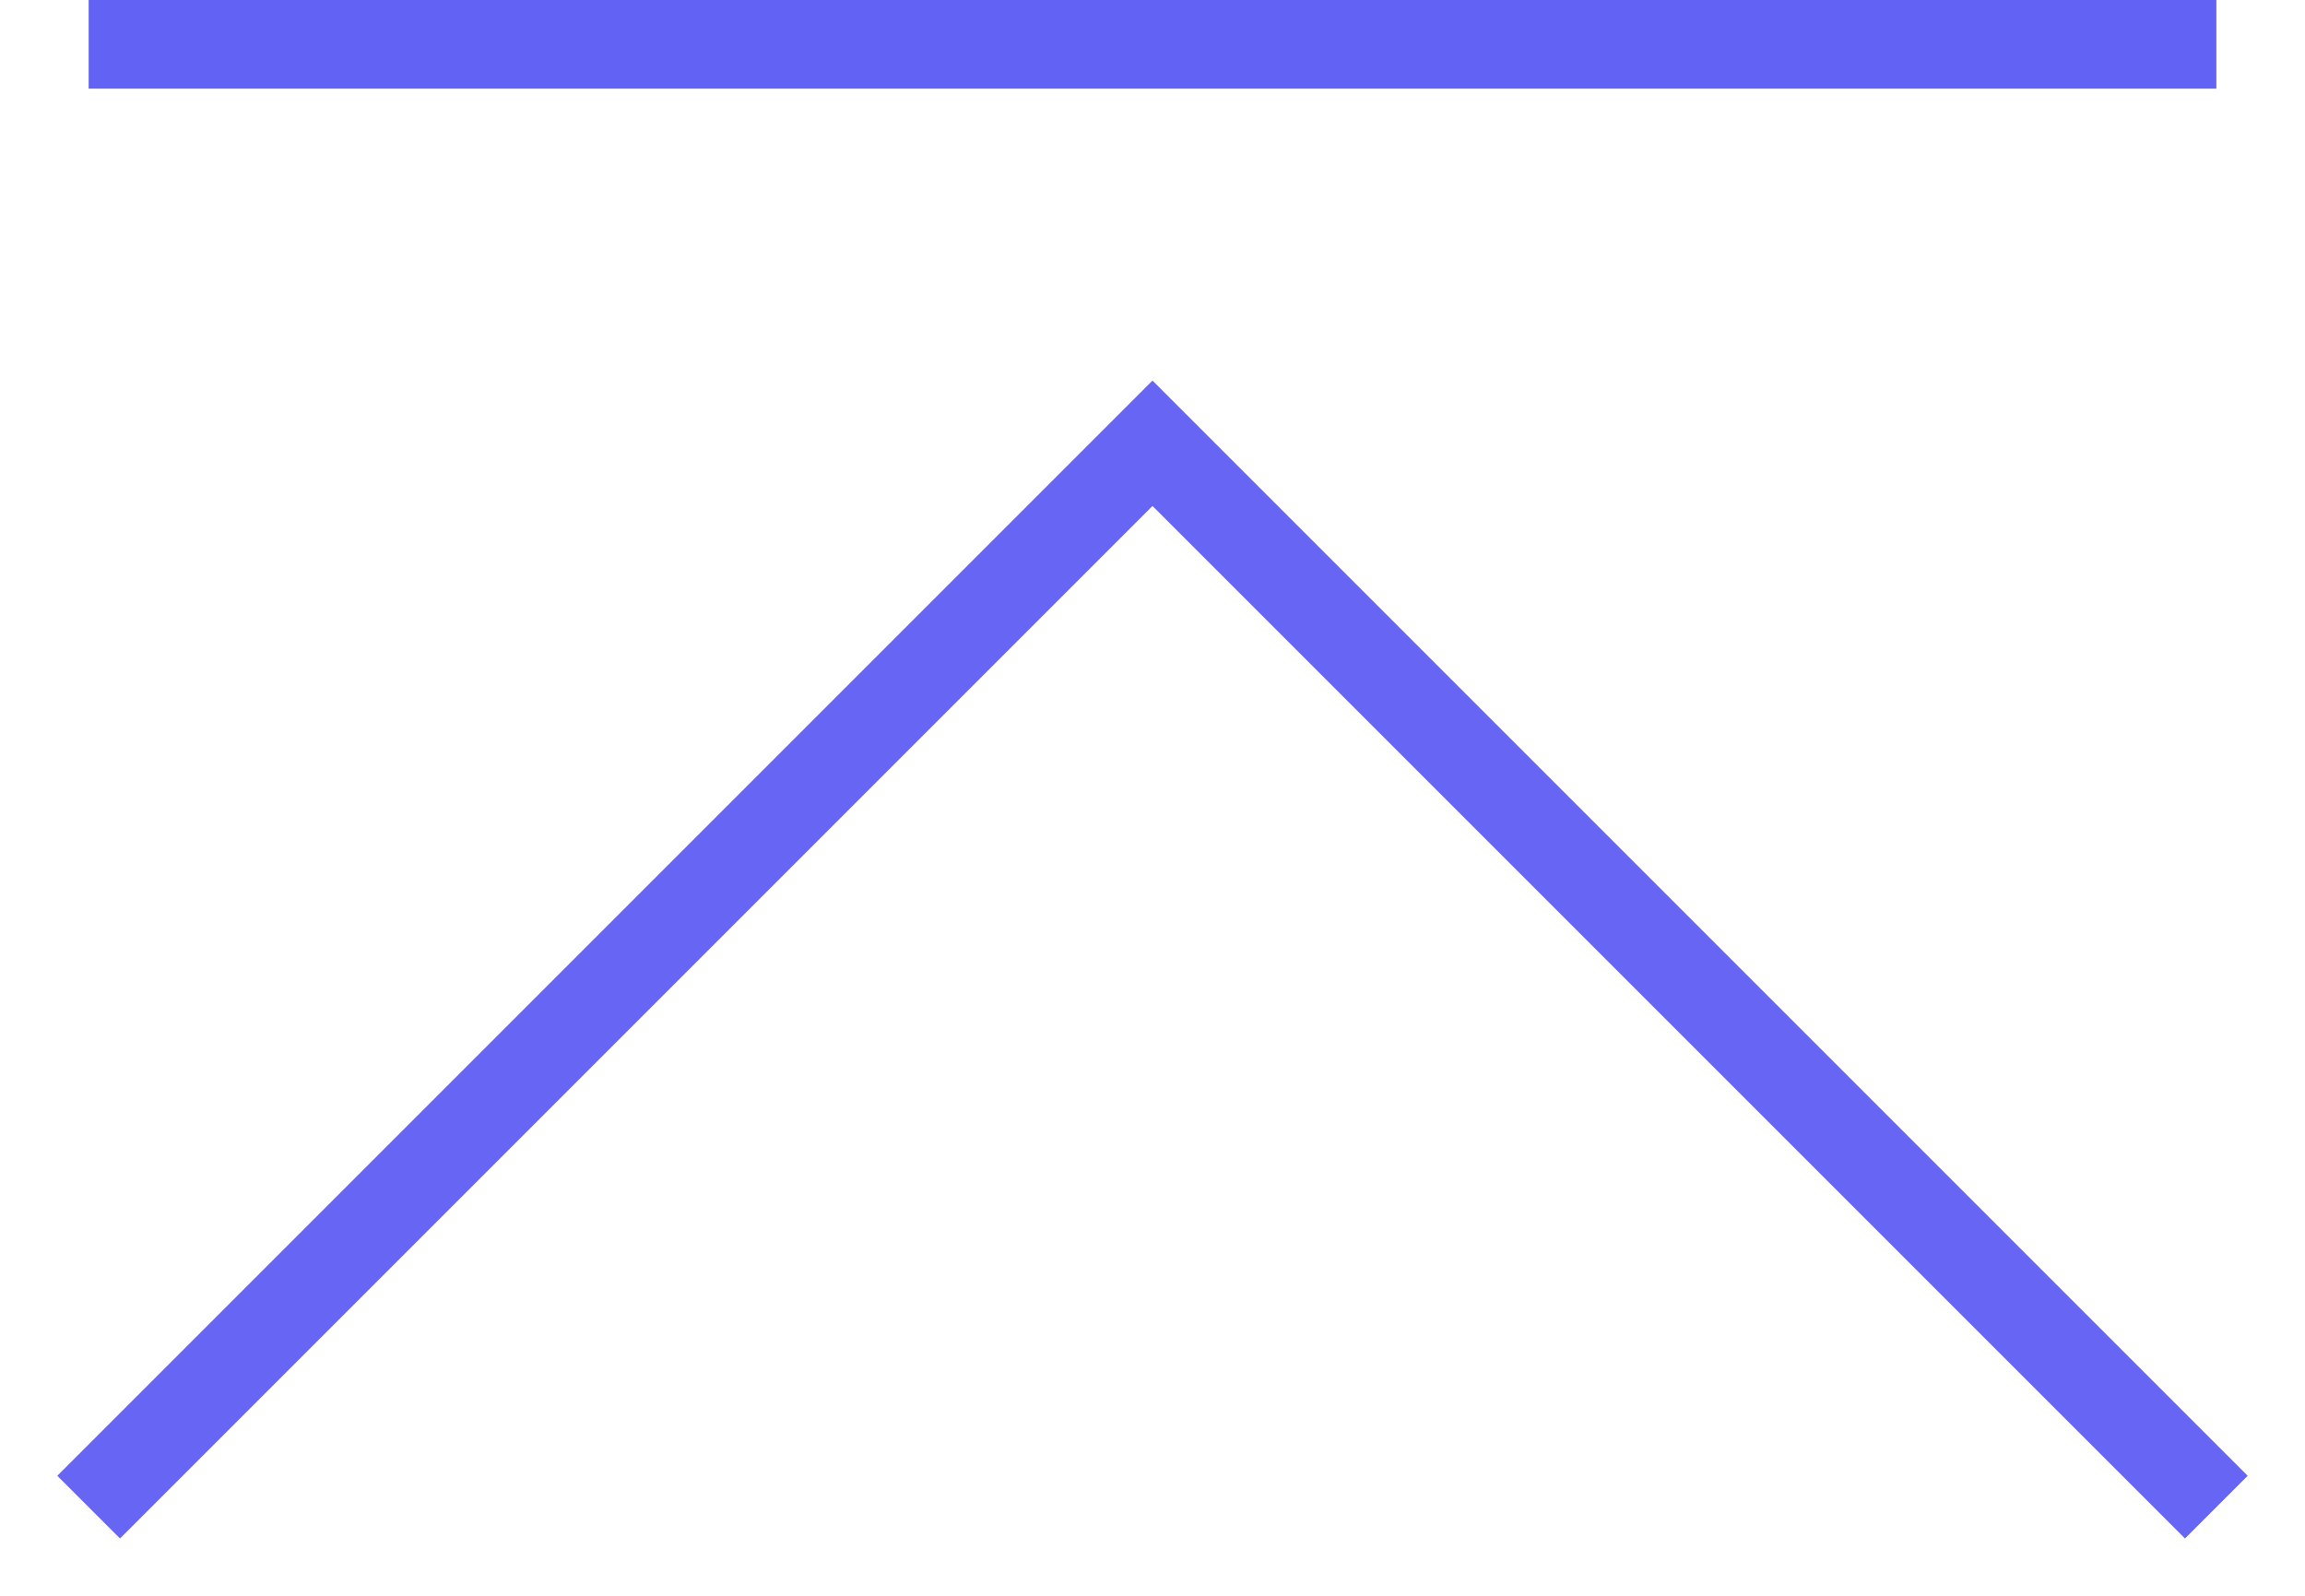
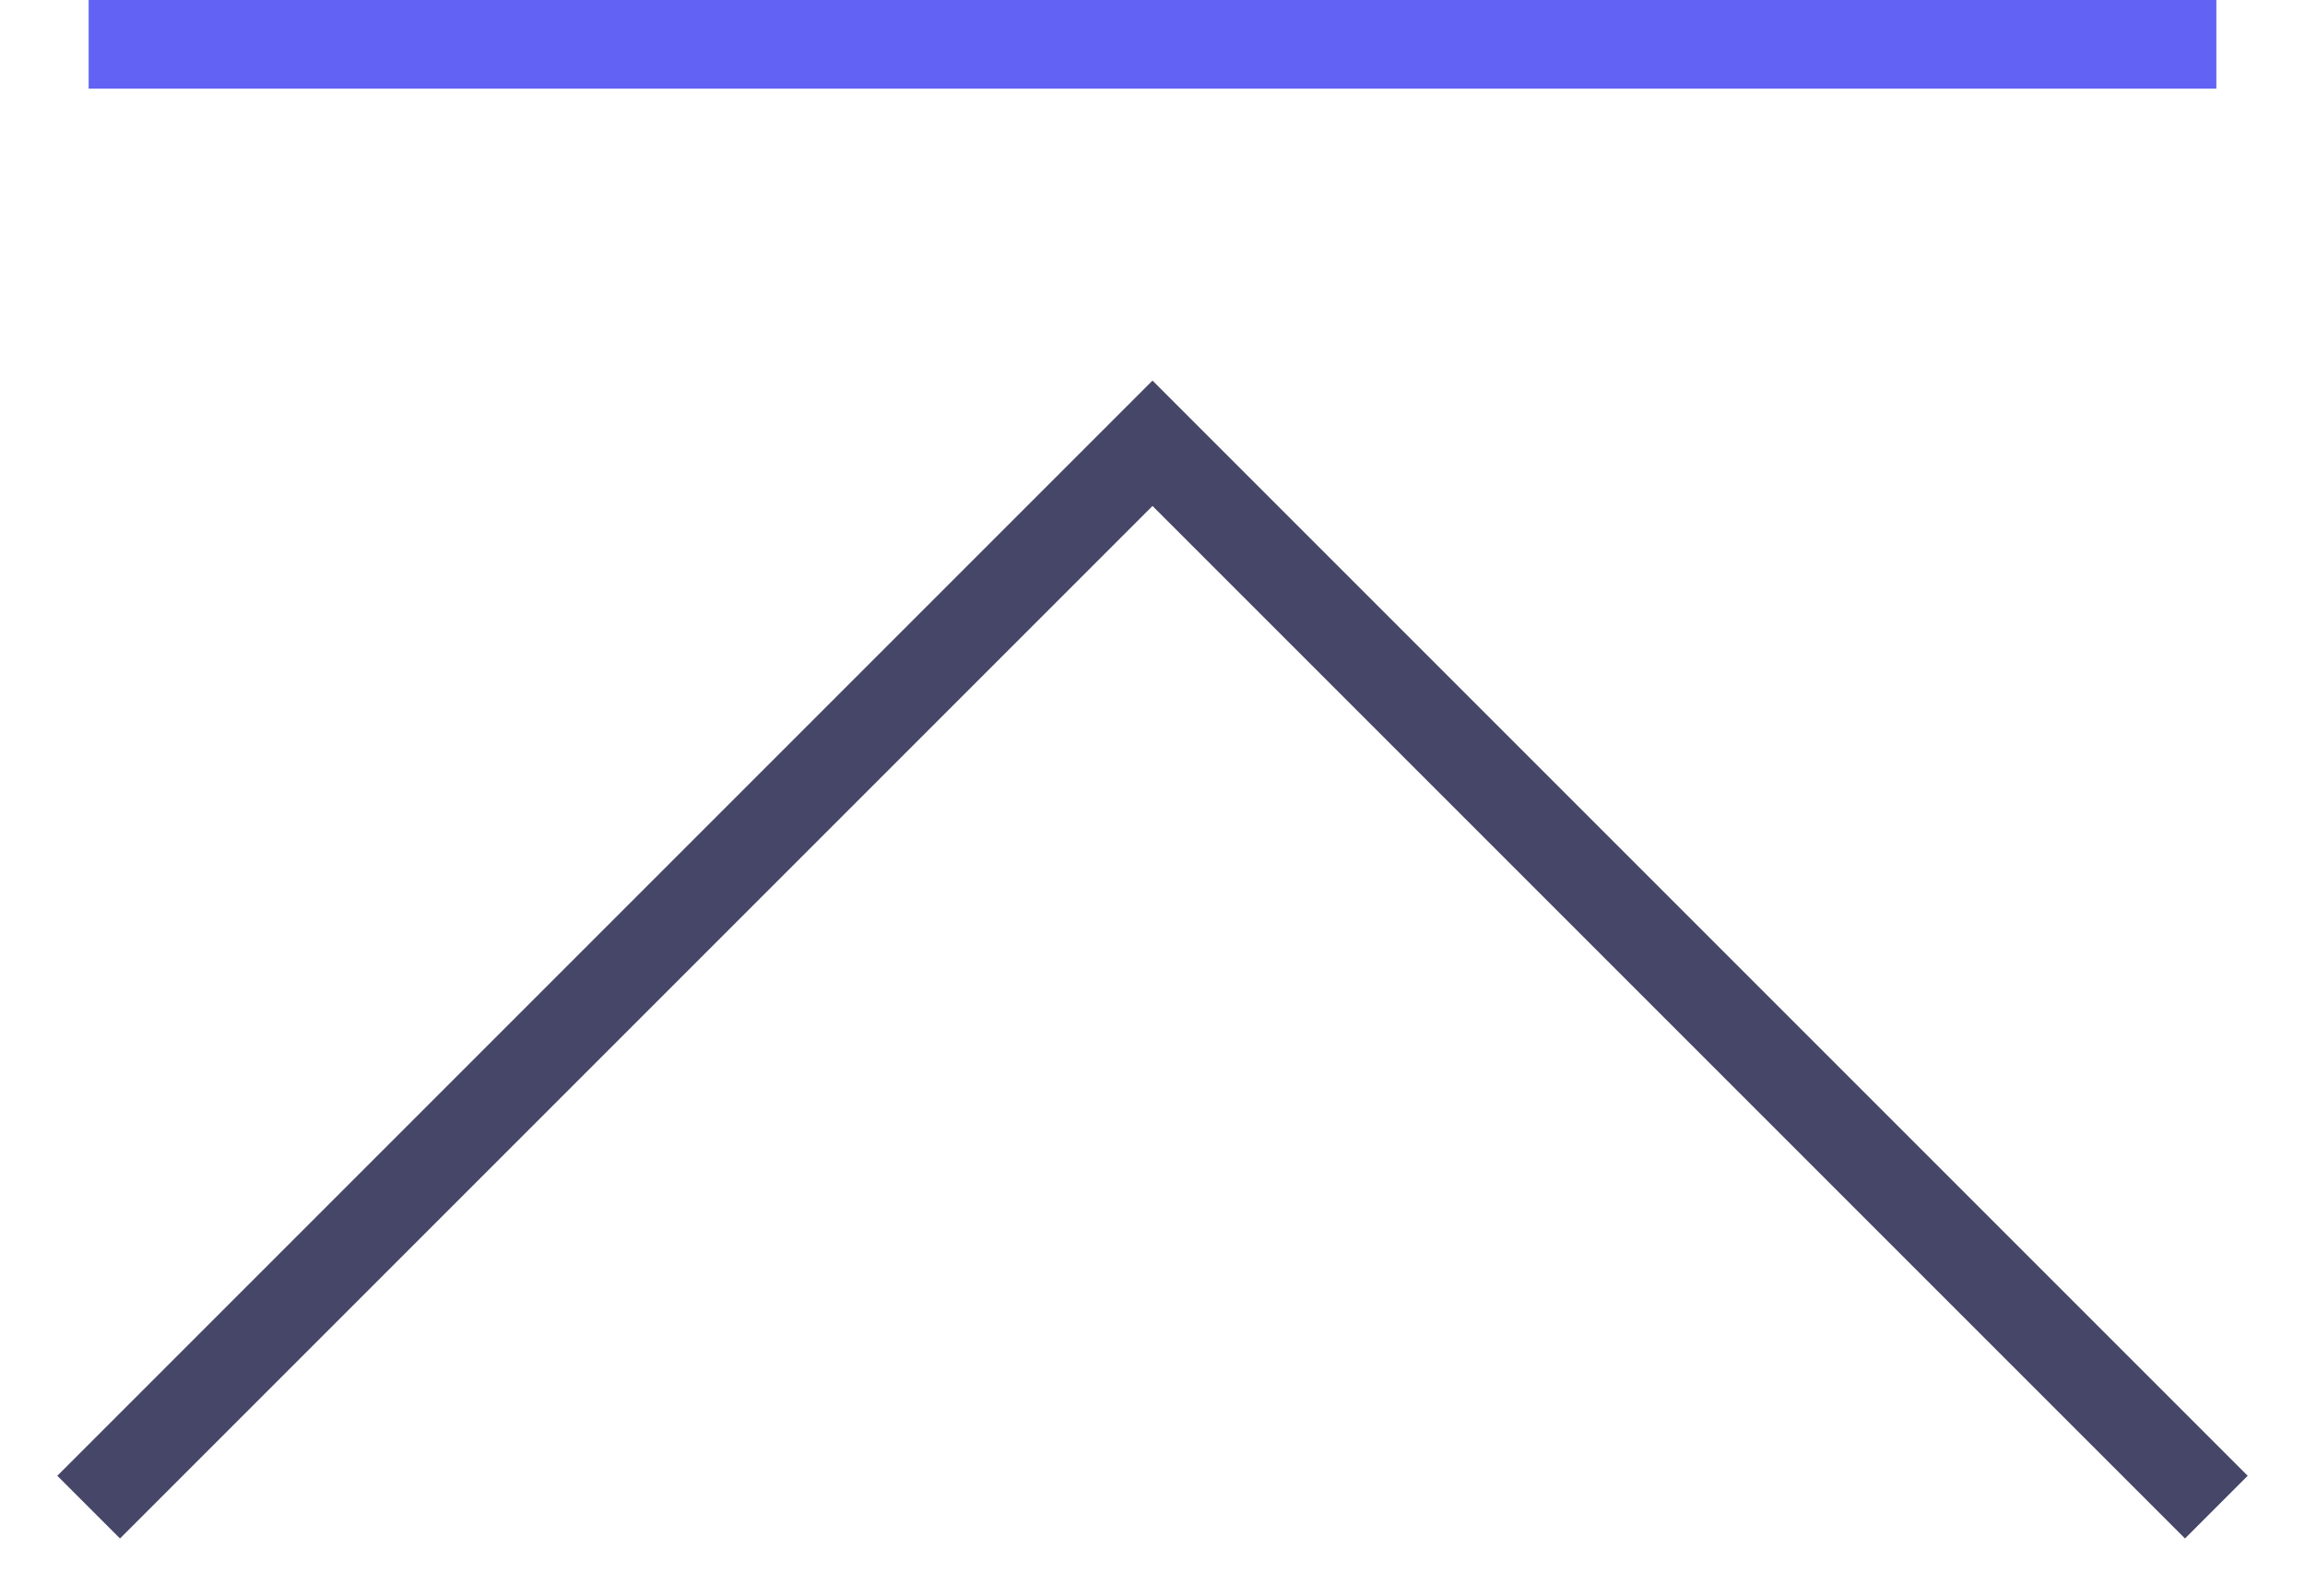
<svg xmlns="http://www.w3.org/2000/svg" width="26" height="18" viewBox="0 0 26 18" fill="none">
-   <path d="M25 17L13 5L1 17" stroke="#6765F4" />
+   <path d="M25 17L13 5L1 17" stroke="#464668" />
  <line x1="1" y1="0.5" x2="25" y2="0.5" stroke="#6262F4" />
</svg>
